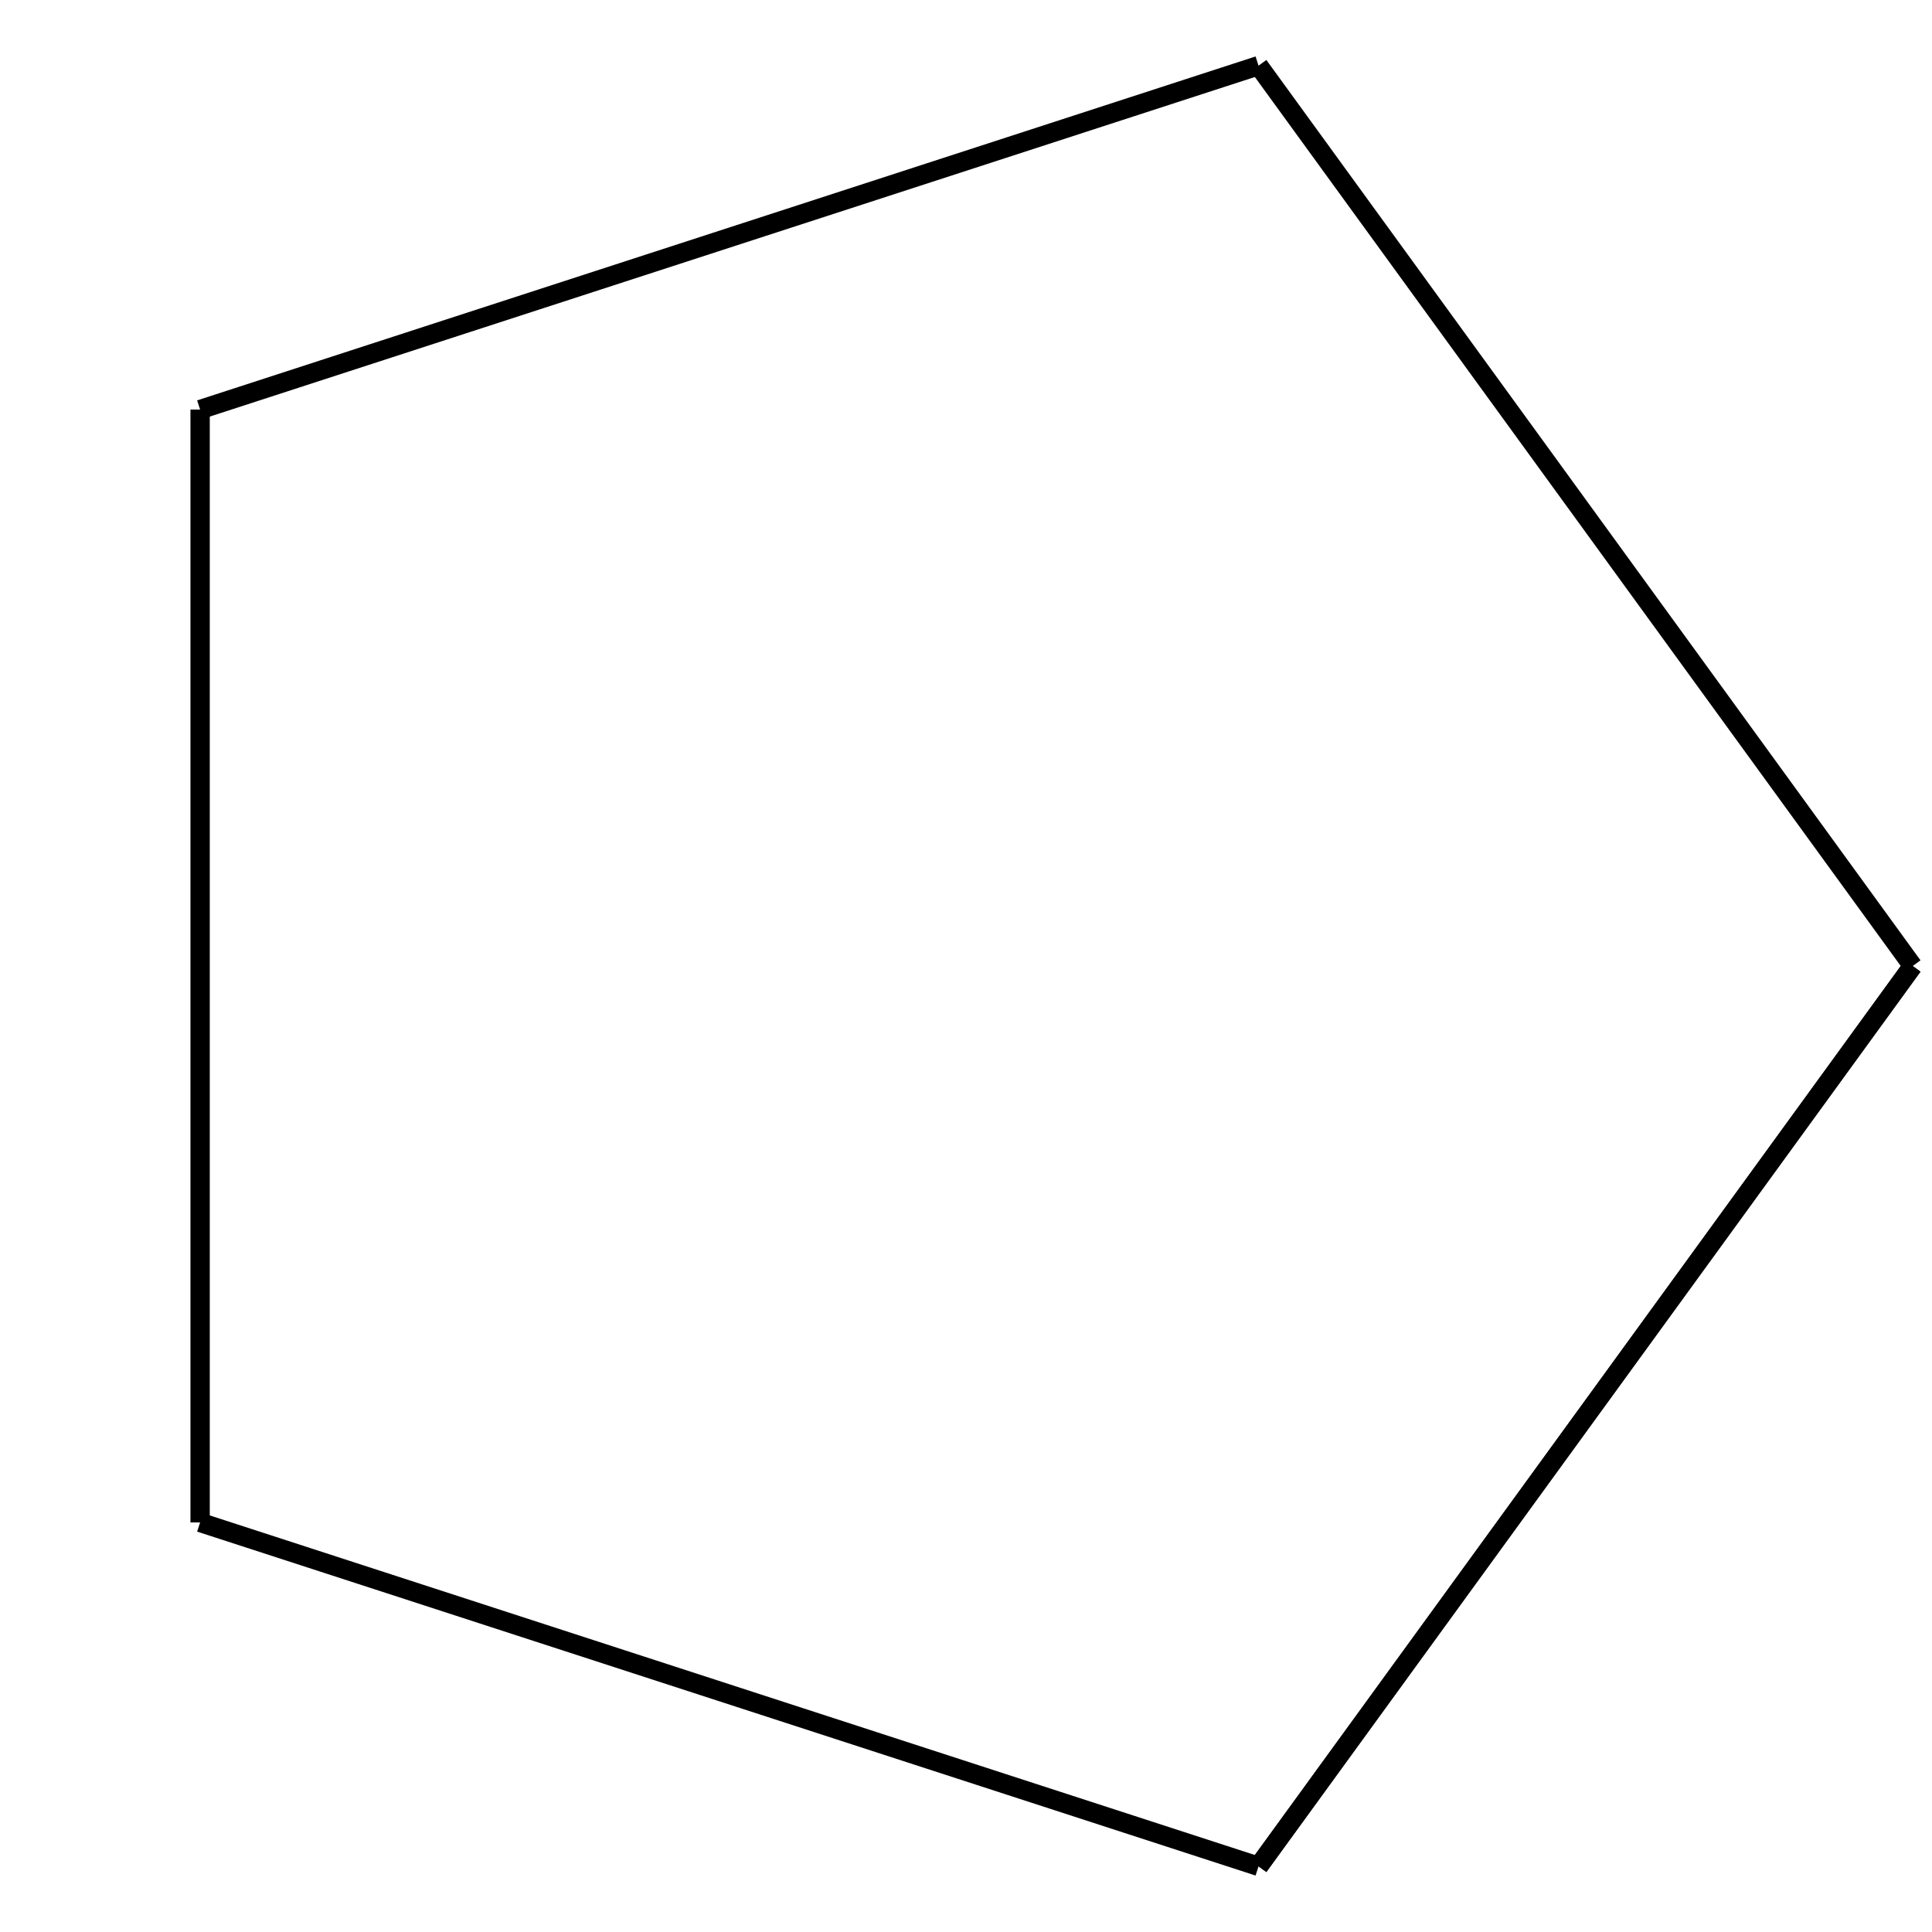
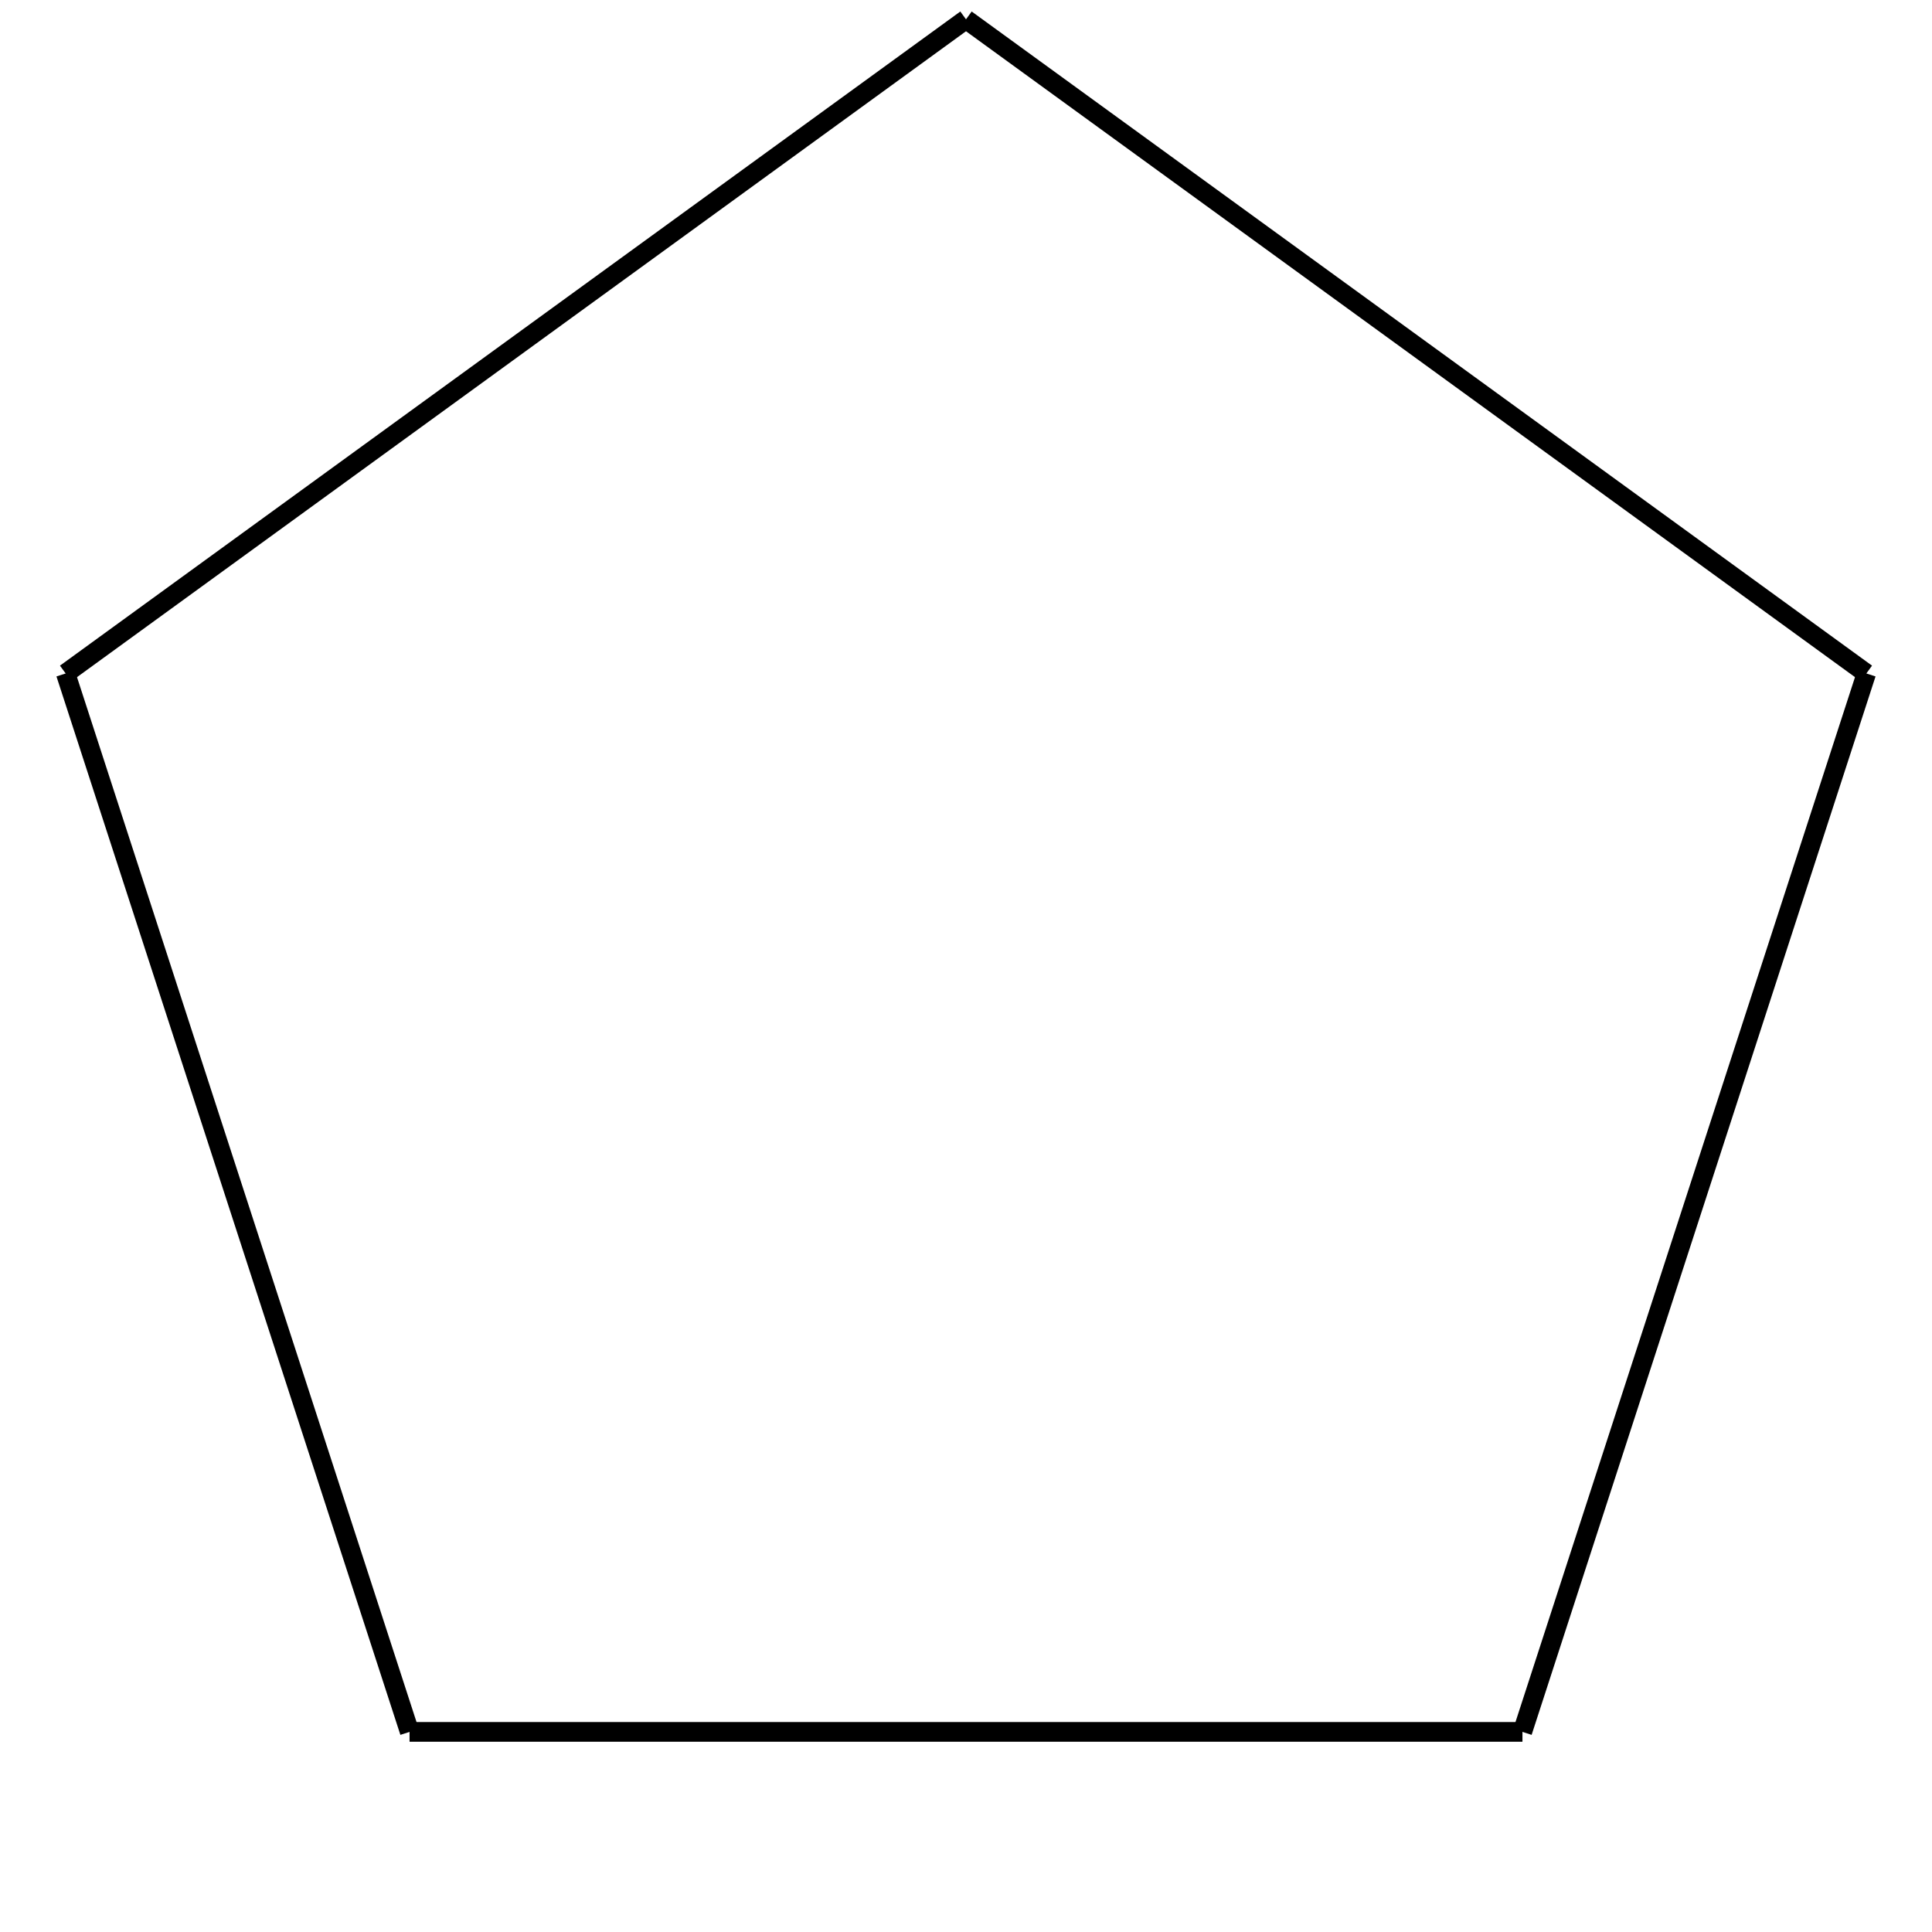
<svg xmlns="http://www.w3.org/2000/svg" xmlns:xlink="http://www.w3.org/1999/xlink" height="100" width="100">
  <defs>
    <g data-type="fractal" id="polygon_5_rec">
-       <line class="frdef" x1="99.0" x2="65.142" y1="50.0" y2="96.602" />
-       <line class="frline" x1="99.0" x2="65.142" y1="50.0" y2="96.602" />
-       <line class="frline" x1="65.142" x2="10.358" y1="96.602" y2="78.801" />
-       <line class="frline" x1="10.358" x2="10.358" y1="78.801" y2="21.199" />
-       <line class="frline" x1="10.358" x2="65.142" y1="21.199" y2="3.398" />
-       <line class="frline" x1="65.142" x2="99.0" y1="3.398" y2="50.0" />
+       <line class="frdef" data-flipy="1" x1="21.199" x2="78.801" y1="89.642" y2="89.642" />
+       <line class="frline" data-flipy="1" x1="78.801" x2="96.602" y1="89.642" y2="34.858" />
+       <line class="frline" data-flipy="1" x1="96.602" x2="50.0" y1="34.858" y2="1.0" />
+       <line class="frline" data-flipy="1" x1="50.0" x2="3.398" y1="1.0" y2="34.858" />
+       <line class="frline" data-flipy="1" x1="3.398" x2="21.199" y1="34.858" y2="89.642" />
+       <line class="frline" data-flipy="1" x1="21.199" x2="78.801" y1="89.642" y2="89.642" />
    </g>
  </defs>
  <use fill="none" id="svg_7" stroke="black" x="0" xlink:href="#polygon_5_rec" y="0" />
</svg>
